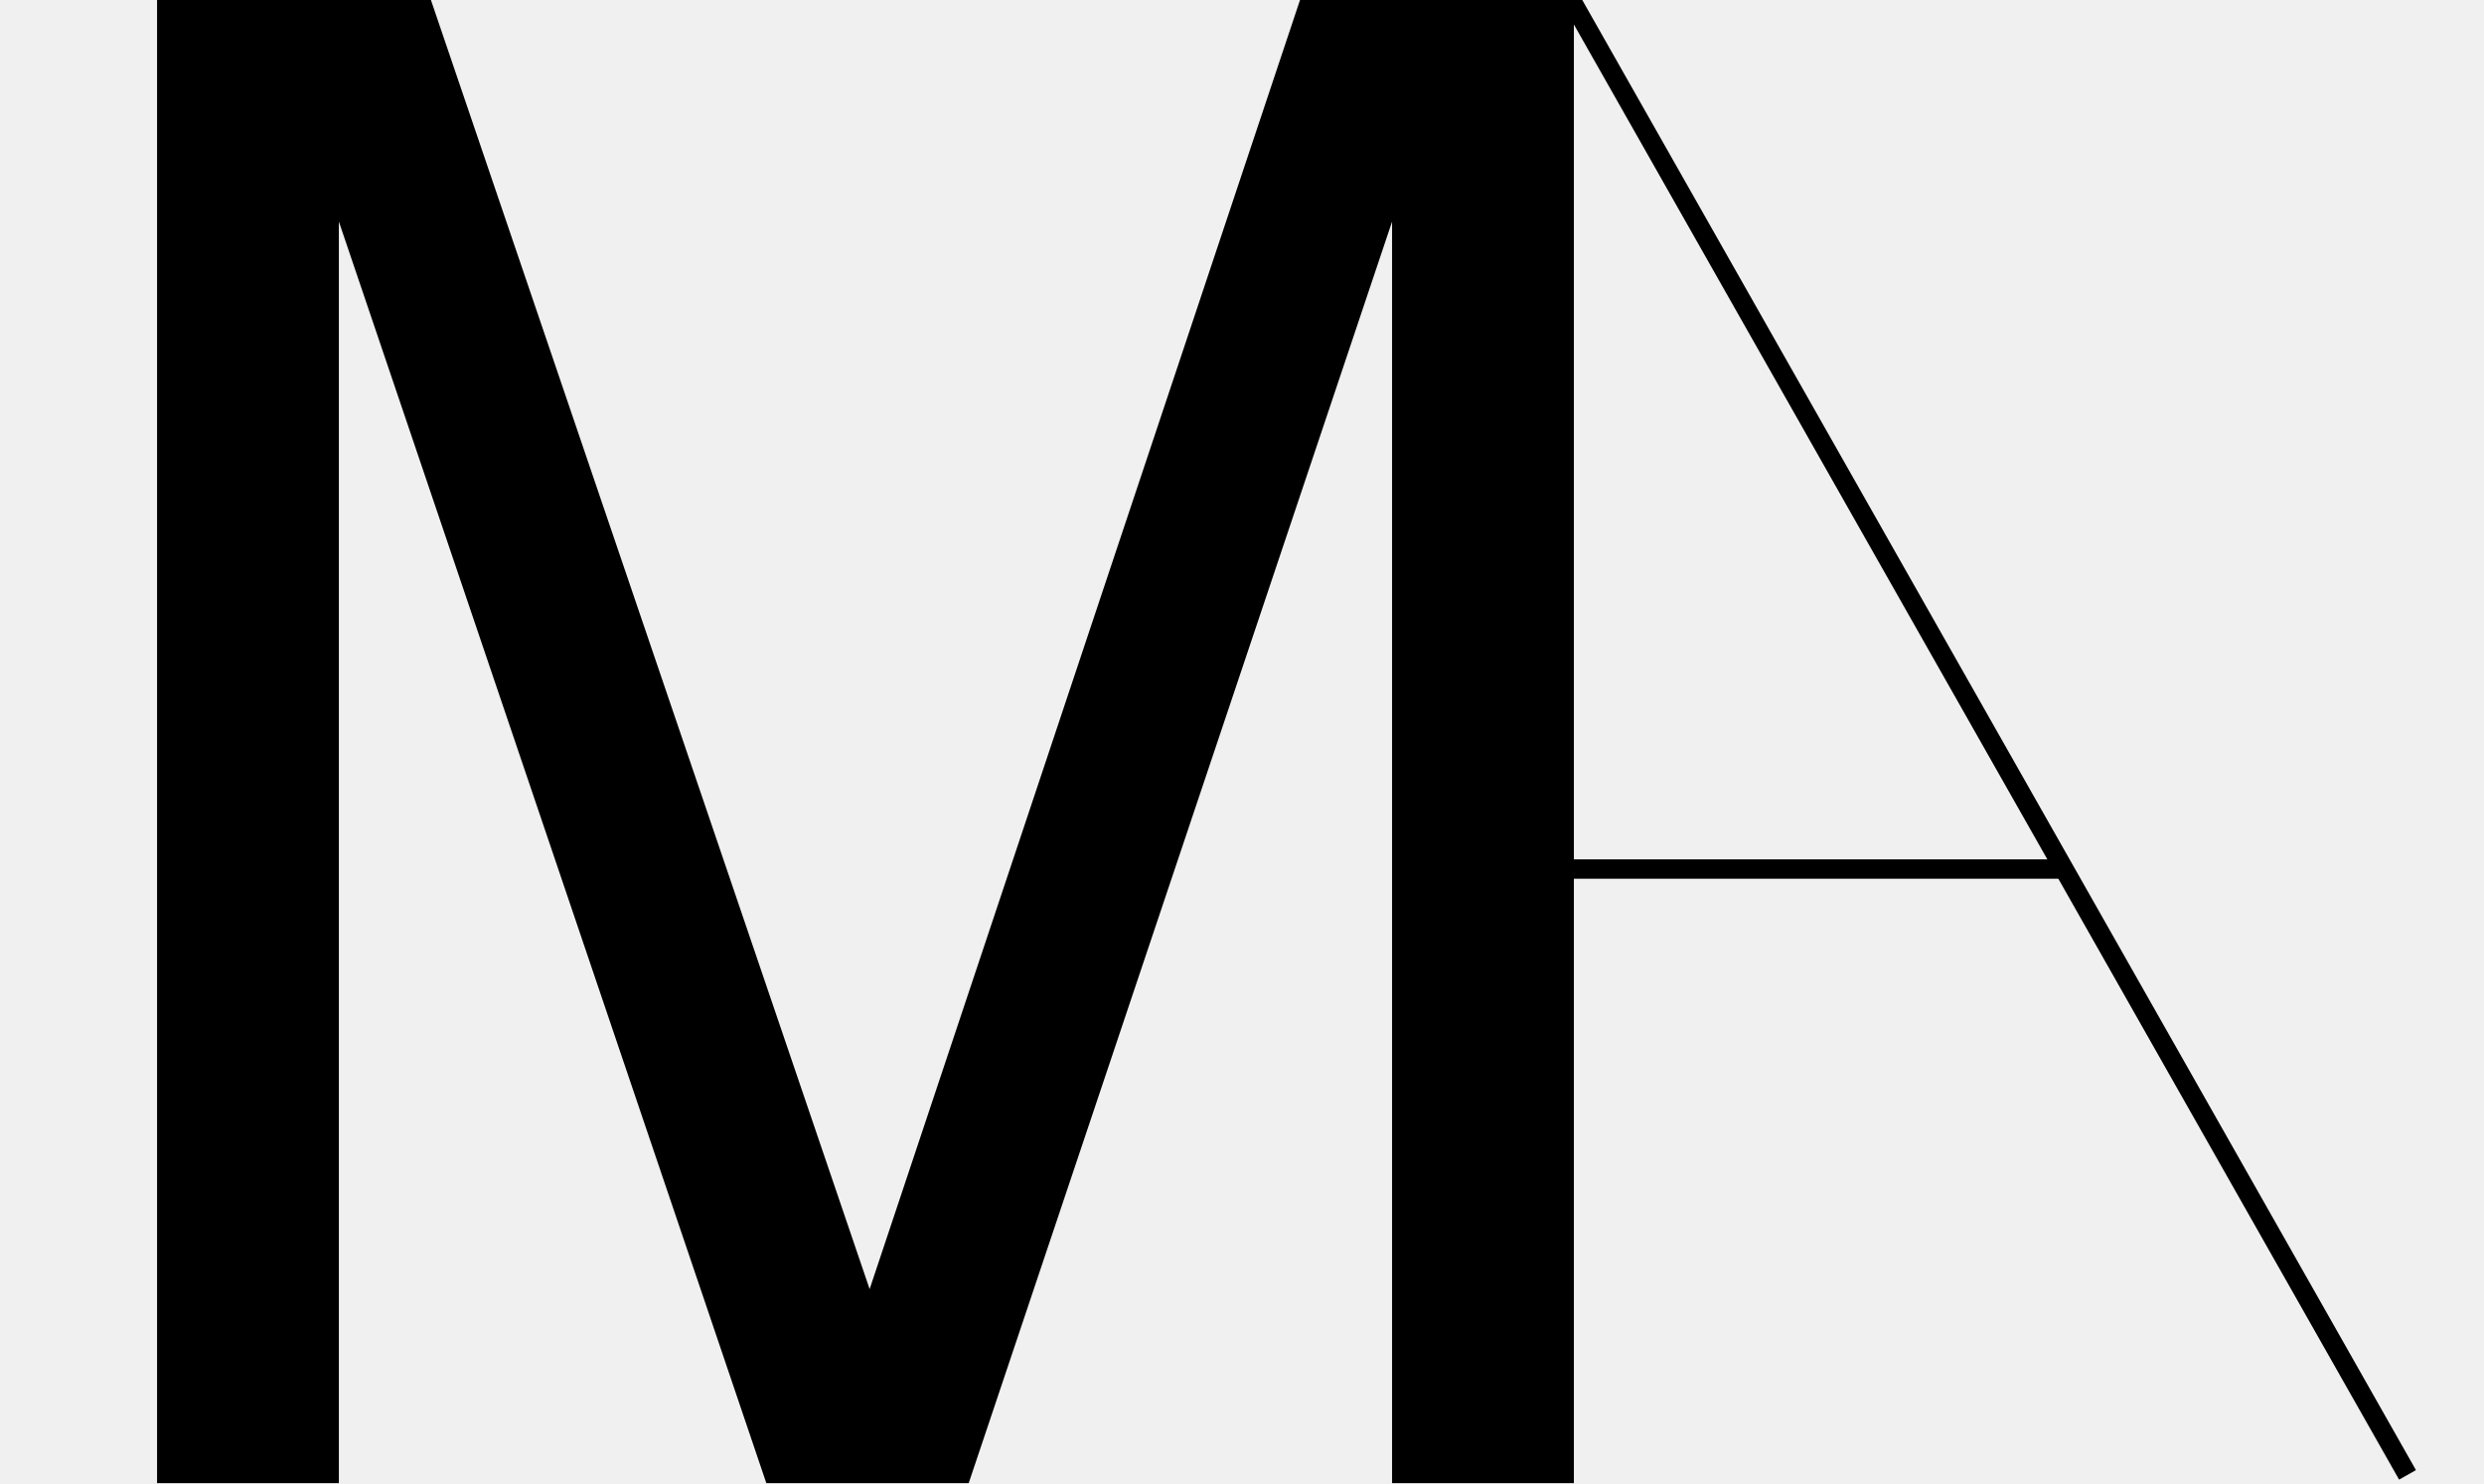
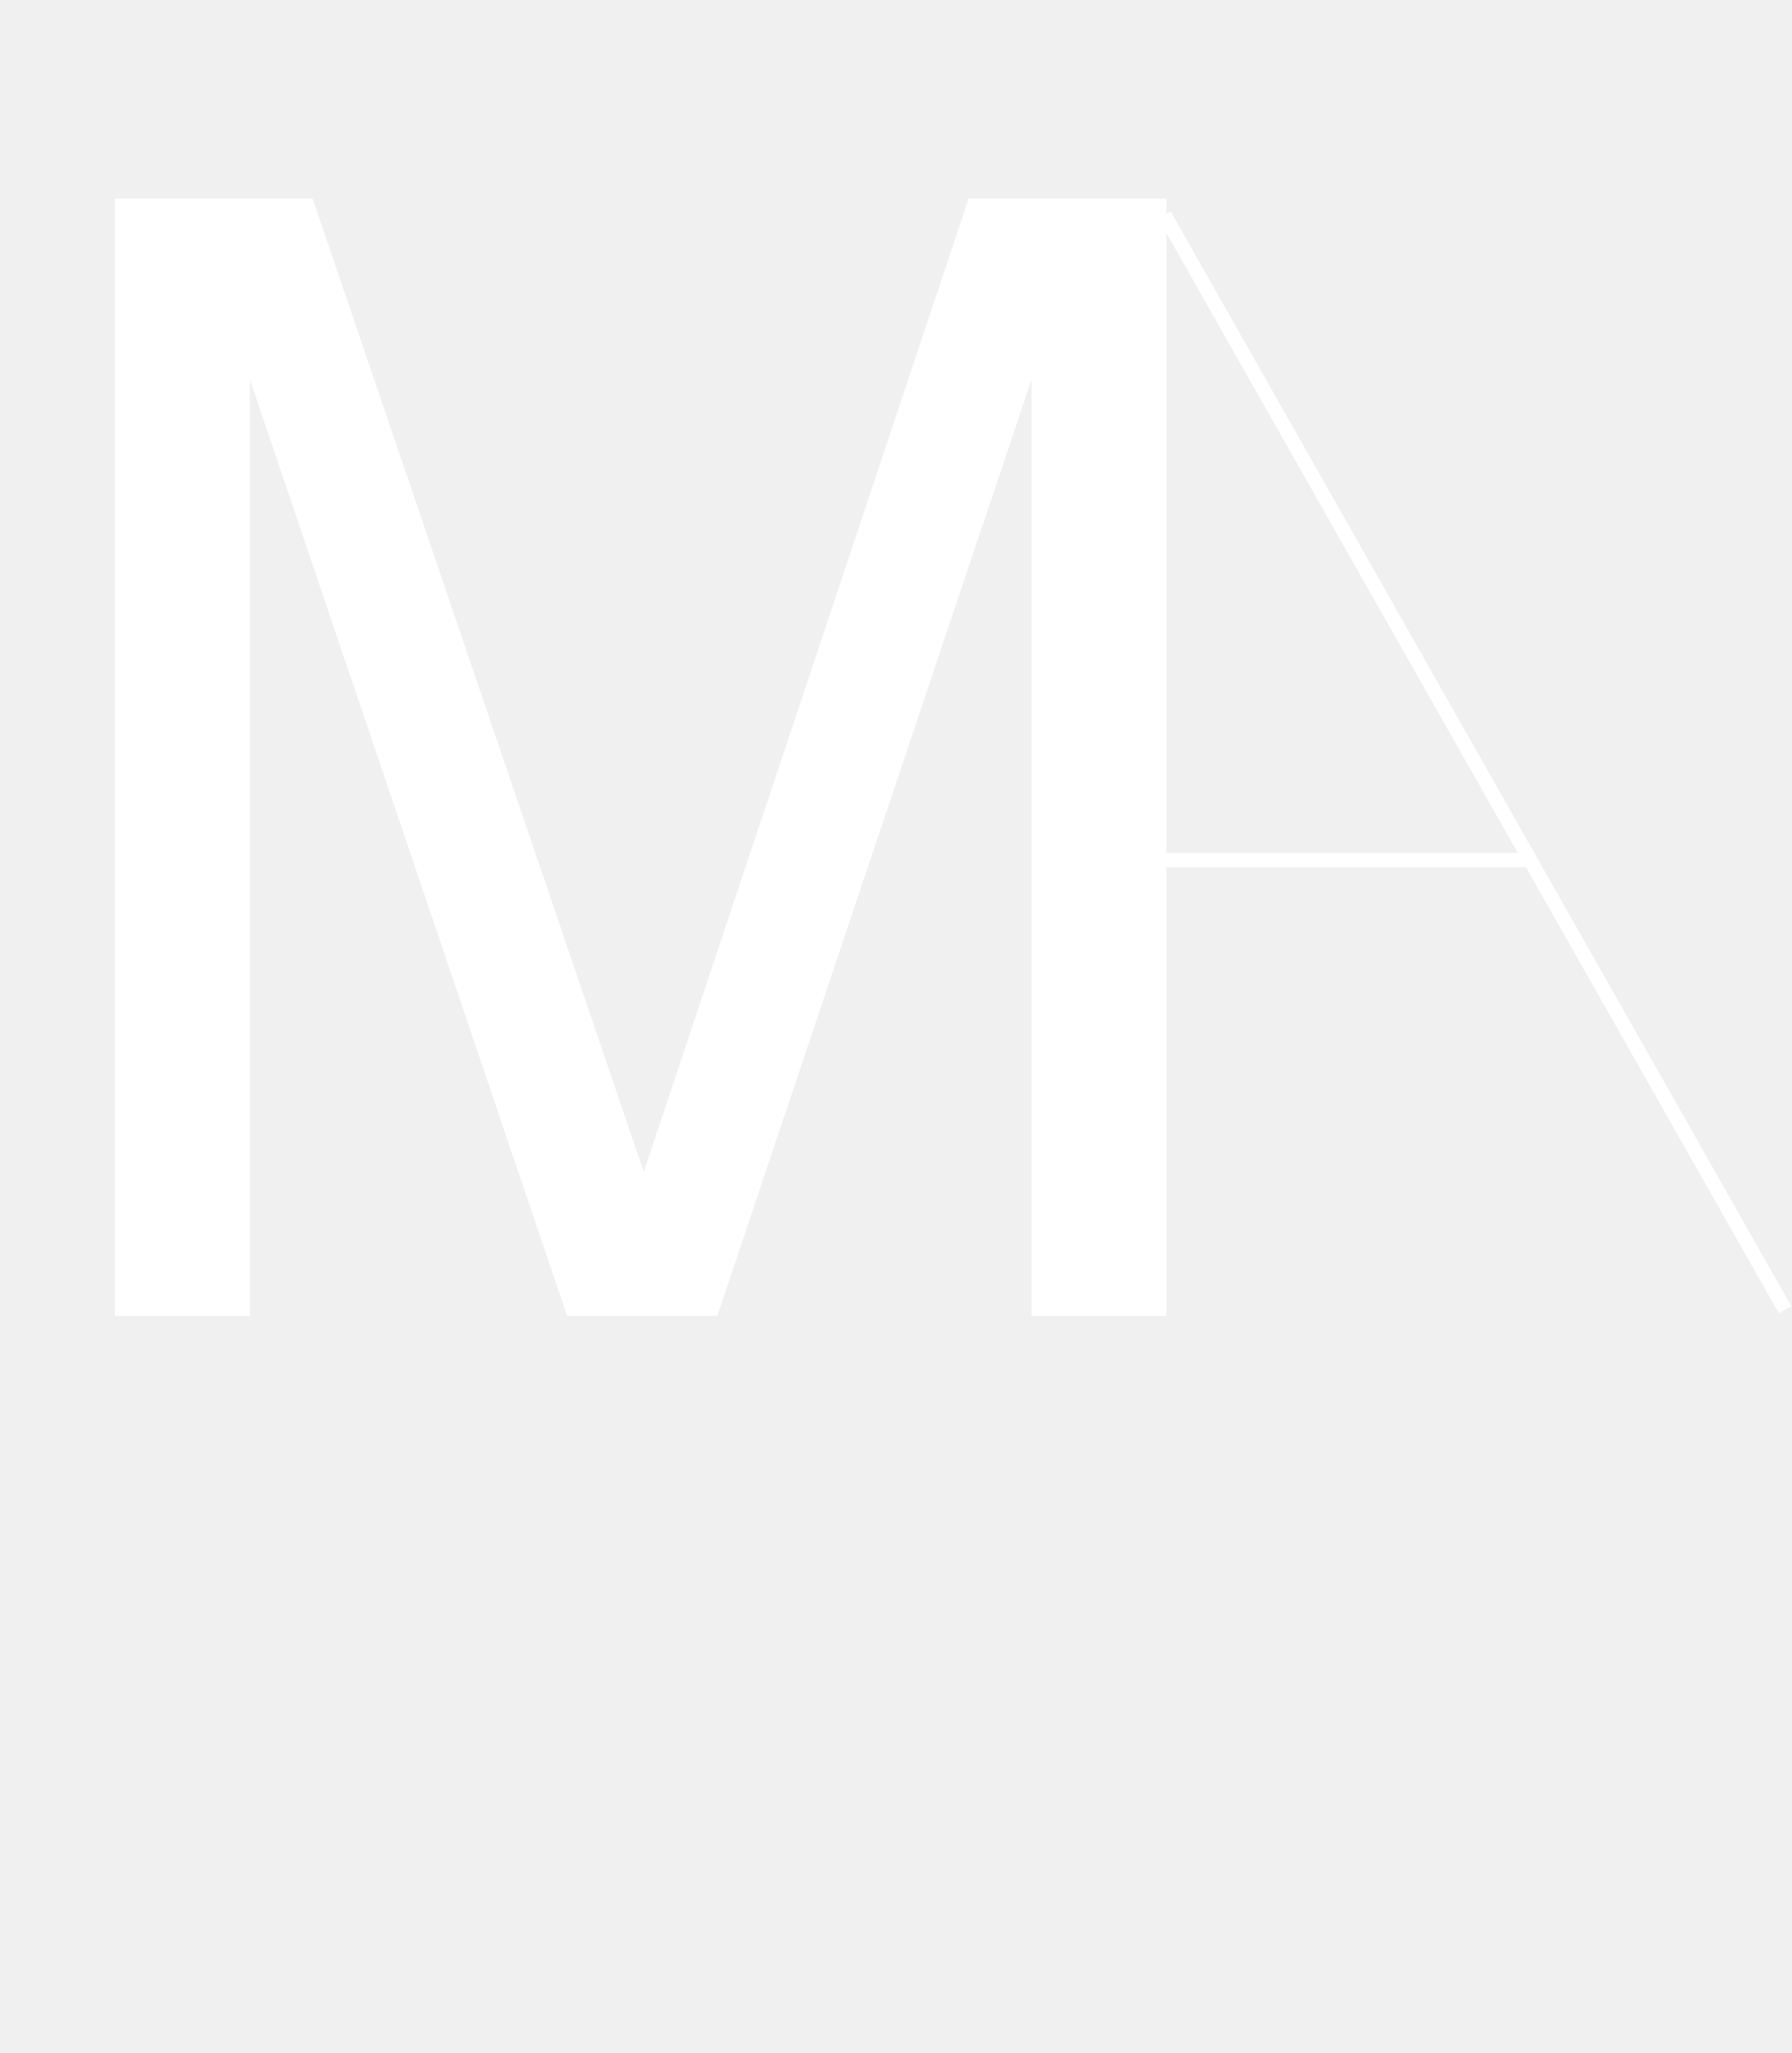
- <svg xmlns="http://www.w3.org/2000/svg" version="1.1" id="Layer_1" x="0px" y="0px" viewBox="0 0 256.6 153.3" style="enable-background:new 0 0 256.6 153.3;" xml:space="preserve">
-   <style type="text/css">
- 	.st0{font-family:'Helvetica';}
- 	.st1{font-size:213.34px;}
- 	.st2{fill:none;stroke:#000000;stroke-width:2;stroke-miterlimit:10;}
- </style>
-   <text transform="matrix(1 0 0 1 0.2246 153.2537)" class="st0 st1">M</text>
-   <line class="st2" x1="162.3" y1="0" x2="248.7" y2="152.4" />
-   <line class="st2" x1="159.5" y1="89.8" x2="213.3" y2="89.8" />
+ <svg xmlns="http://www.w3.org/2000/svg" id="Layer_1" data-name="Layer 1" viewBox="0 0 249.35 285.79">
+   <defs>
+     <style>.cls-1{isolation:isolate;font-size:213.34px;fill:#fff;font-family:Helvetica;}.cls-2{fill:none;stroke:#fff;stroke-miterlimit:10;stroke-width:2px;}</style>
+   </defs>
+   <text class="cls-1" transform="translate(0 183.18)">M</text>
+   <line class="cls-2" x1="162.08" y1="29.93" x2="248.48" y2="182.33" />
+   <line class="cls-2" x1="159.28" y1="119.73" x2="213.08" y2="119.73" />
</svg>
